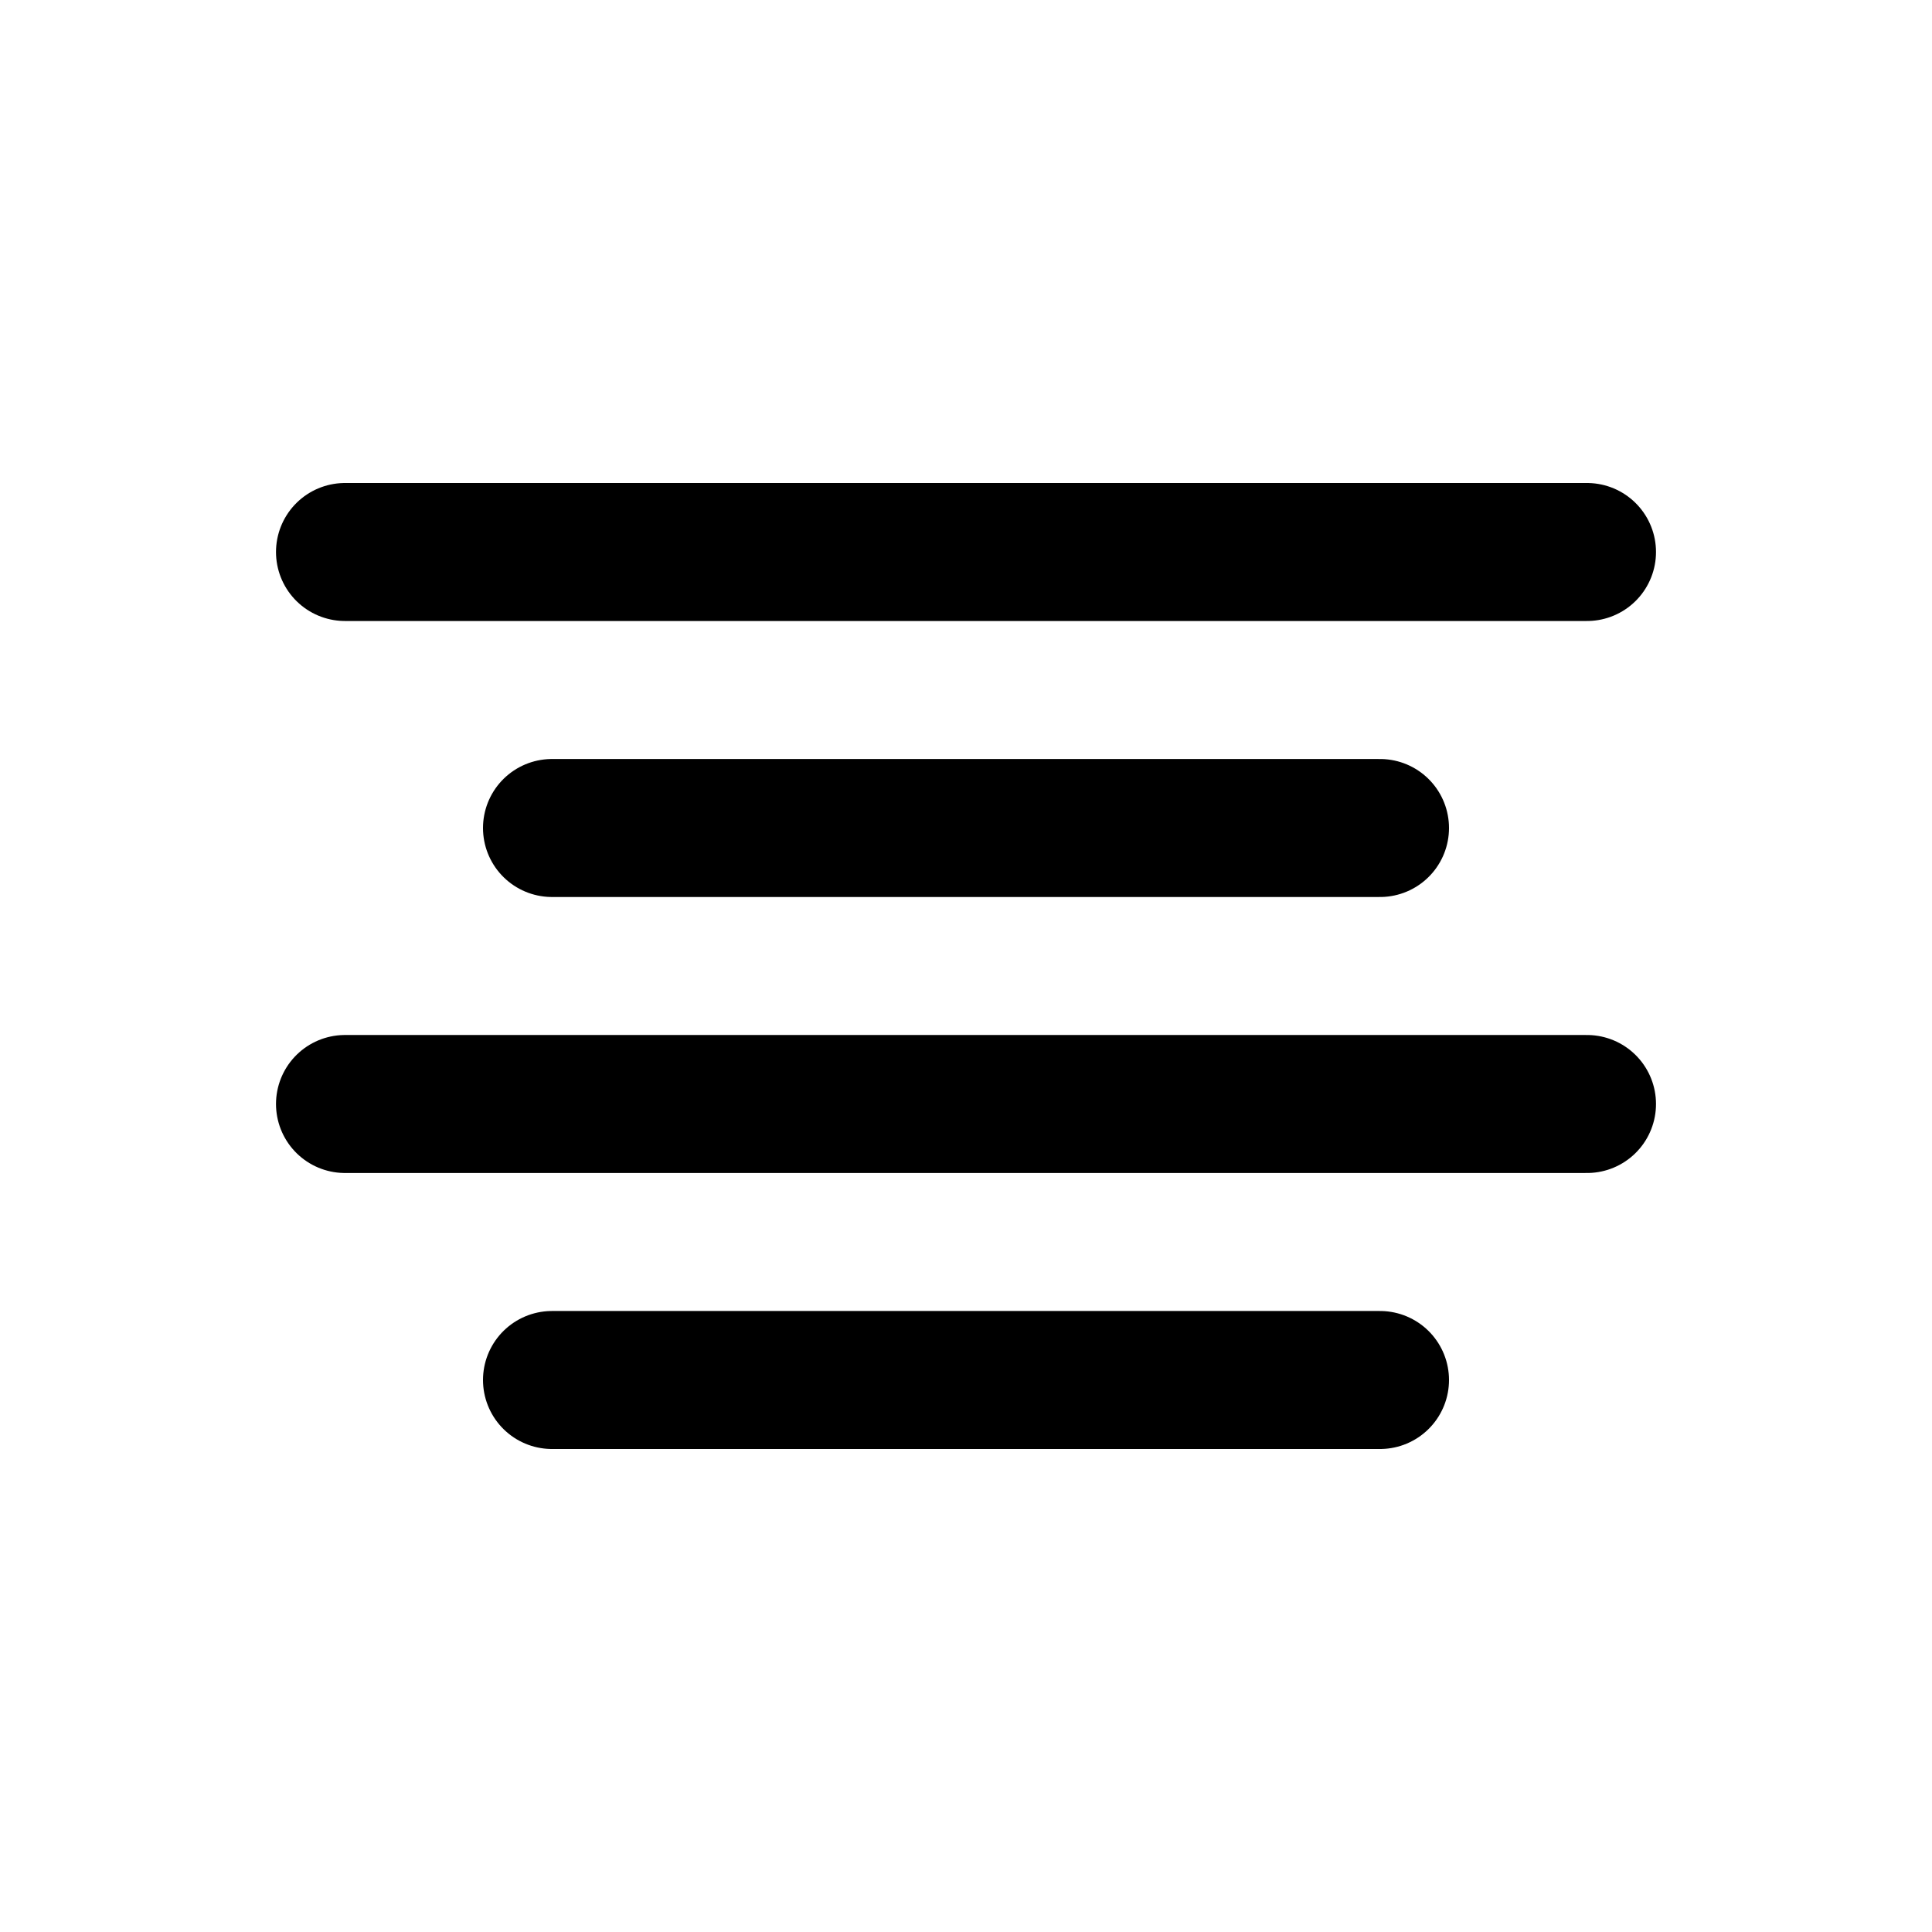
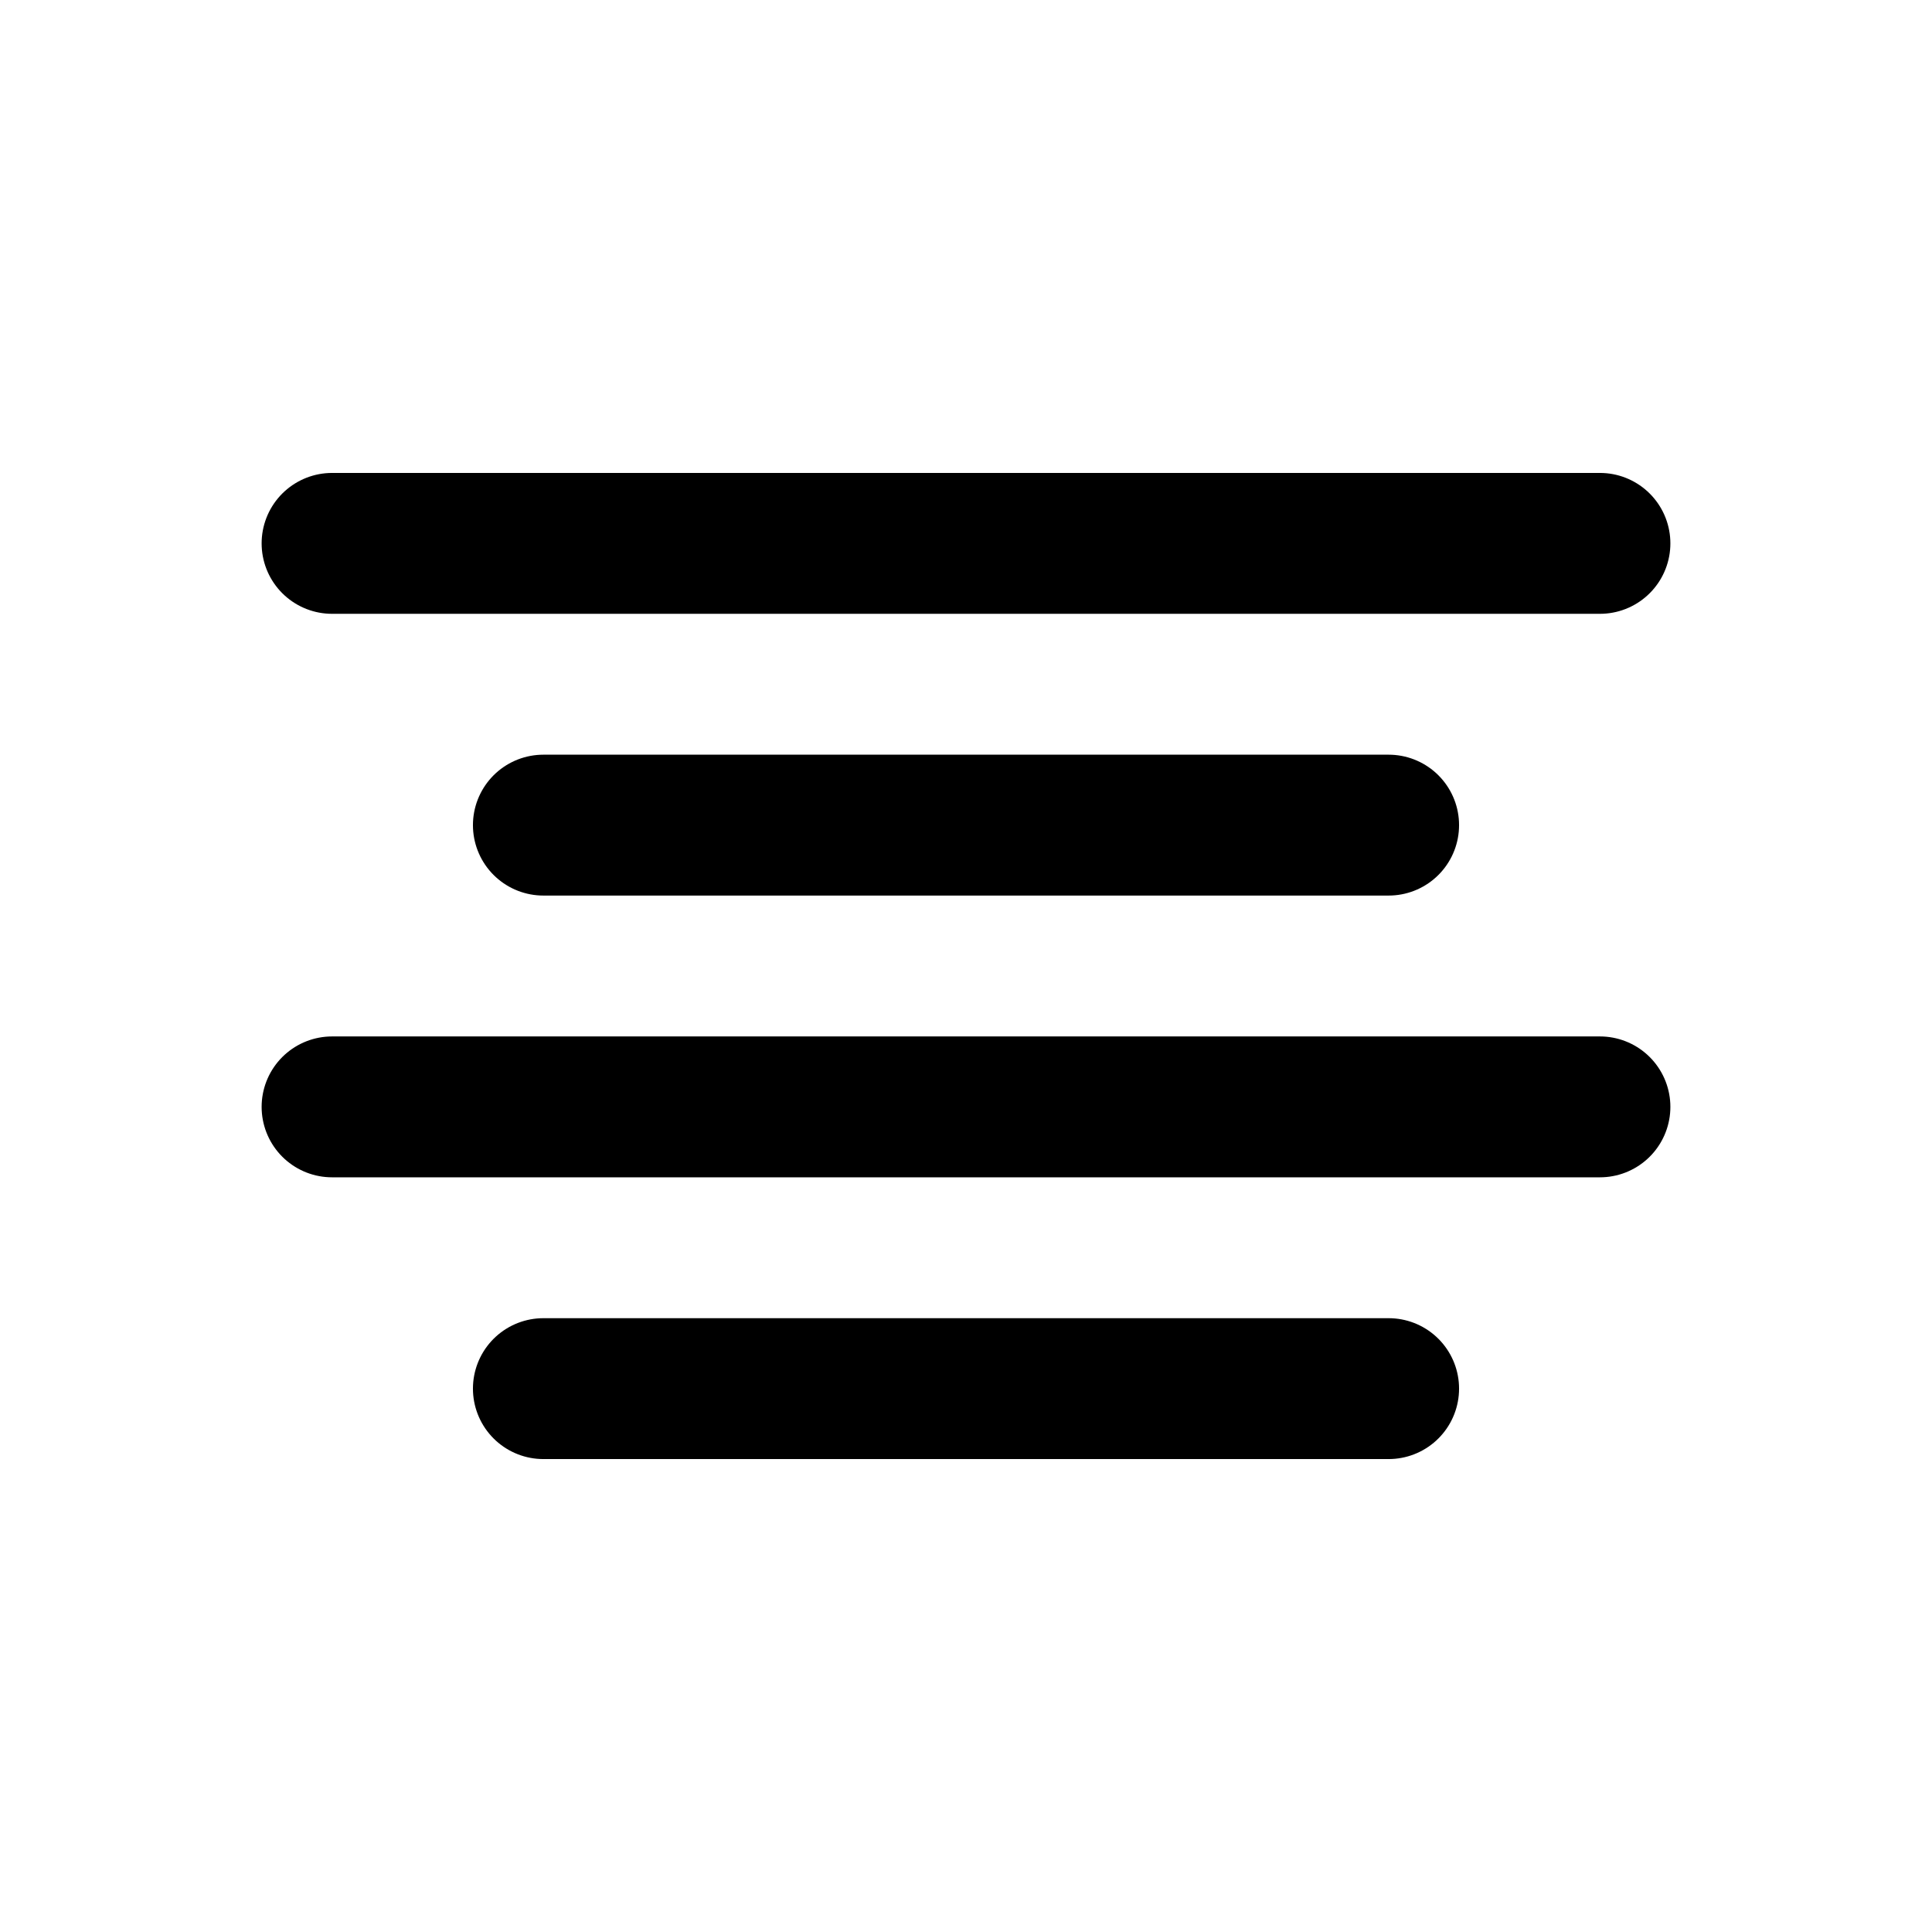
- <svg viewBox="-2 -2 28 28" fill="none" stroke="currentColor" stroke-width="2" stroke-linecap="round" stroke-linejoin="round" aria-label="align-center" id="alignCenterSvg">
-   <g id="align-center-g">
-     <rect x="-2" y="-2" width="28" height="28" fill="transparent" stroke="none" pointer-events="all" />
-     <g pointer-events="none">
-       <line x1="18" y1="10" x2="6" y2="10">
-         <animate attributeName="x1" values="18; 16; 18" dur="0.5s" begin="alignCenterSvg.mouseover" calcMode="spline" keySplines="0.4 0 0.2 1; 0.4 0 0.2 1" />
-         <animate attributeName="x2" values="6; 8; 6" dur="0.5s" begin="alignCenterSvg.mouseover" calcMode="spline" keySplines="0.4 0 0.2 1; 0.4 0 0.2 1" />
-       </line>
-     </g>
-     <g pointer-events="none">
-       <line x1="21" y1="6" x2="3" y2="6">
-         <animate attributeName="x1" values="21; 23; 21" dur="0.5s" begin="alignCenterSvg.mouseover" calcMode="spline" keySplines="0.4 0 0.2 1; 0.4 0 0.2 1" />
-         <animate attributeName="x2" values="3; 1; 3" dur="0.5s" begin="alignCenterSvg.mouseover" calcMode="spline" keySplines="0.4 0 0.2 1; 0.4 0 0.2 1" />
-       </line>
-     </g>
-     <g pointer-events="none">
-       <line x1="21" y1="14" x2="3" y2="14">
-         <animate attributeName="x1" values="21; 23; 21" dur="0.5s" begin="alignCenterSvg.mouseover" calcMode="spline" keySplines="0.4 0 0.2 1; 0.4 0 0.2 1" />
-         <animate attributeName="x2" values="3; 1; 3" dur="0.5s" begin="alignCenterSvg.mouseover" calcMode="spline" keySplines="0.4 0 0.2 1; 0.4 0 0.2 1" />
-       </line>
-     </g>
-     <g pointer-events="none">
-       <line x1="18" y1="18" x2="6" y2="18">
-         <animate attributeName="x1" values="18; 16; 18" dur="0.5s" begin="alignCenterSvg.mouseover" calcMode="spline" keySplines="0.4 0 0.2 1; 0.4 0 0.2 1" />
-         <animate attributeName="x2" values="6; 8; 6" dur="0.5s" begin="alignCenterSvg.mouseover" calcMode="spline" keySplines="0.4 0 0.2 1; 0.4 0 0.2 1" />
-       </line>
+ <svg viewBox="0 0 24 24" fill="none" stroke="currentColor" stroke-width="2" stroke-linecap="round" stroke-linejoin="round" aria-label="align-center" id="alignCenterSvg">
+   <g transform="translate(1.5 1.5) scale(0.875)">
+     <g id="align-center-g">
+       <rect width="24" height="24" fill="transparent" stroke="none" pointer-events="all" />
+       <g pointer-events="none">
+         <line x1="18" y1="10" x2="6" y2="10">
+           <animate attributeName="x1" values="18; 16; 18" dur="0.5s" begin="alignCenterSvg.mouseover" calcMode="spline" keySplines="0.4 0 0.2 1; 0.4 0 0.2 1" />
+           <animate attributeName="x2" values="6; 8; 6" dur="0.5s" begin="alignCenterSvg.mouseover" calcMode="spline" keySplines="0.4 0 0.2 1; 0.4 0 0.2 1" />
+         </line>
+       </g>
+       <g pointer-events="none">
+         <line x1="21" y1="6" x2="3" y2="6">
+           <animate attributeName="x1" values="21; 23; 21" dur="0.5s" begin="alignCenterSvg.mouseover" calcMode="spline" keySplines="0.4 0 0.2 1; 0.4 0 0.2 1" />
+           <animate attributeName="x2" values="3; 1; 3" dur="0.5s" begin="alignCenterSvg.mouseover" calcMode="spline" keySplines="0.4 0 0.2 1; 0.4 0 0.2 1" />
+         </line>
+       </g>
+       <g pointer-events="none">
+         <line x1="21" y1="14" x2="3" y2="14">
+           <animate attributeName="x1" values="21; 23; 21" dur="0.5s" begin="alignCenterSvg.mouseover" calcMode="spline" keySplines="0.4 0 0.2 1; 0.4 0 0.2 1" />
+           <animate attributeName="x2" values="3; 1; 3" dur="0.5s" begin="alignCenterSvg.mouseover" calcMode="spline" keySplines="0.4 0 0.2 1; 0.4 0 0.2 1" />
+         </line>
+       </g>
+       <g pointer-events="none">
+         <line x1="18" y1="18" x2="6" y2="18">
+           <animate attributeName="x1" values="18; 16; 18" dur="0.5s" begin="alignCenterSvg.mouseover" calcMode="spline" keySplines="0.4 0 0.2 1; 0.4 0 0.2 1" />
+           <animate attributeName="x2" values="6; 8; 6" dur="0.5s" begin="alignCenterSvg.mouseover" calcMode="spline" keySplines="0.4 0 0.2 1; 0.4 0 0.2 1" />
+         </line>
+       </g>
    </g>
  </g>
+   <rect width="24" height="24" fill="transparent" stroke="none" pointer-events="all" />
</svg>
